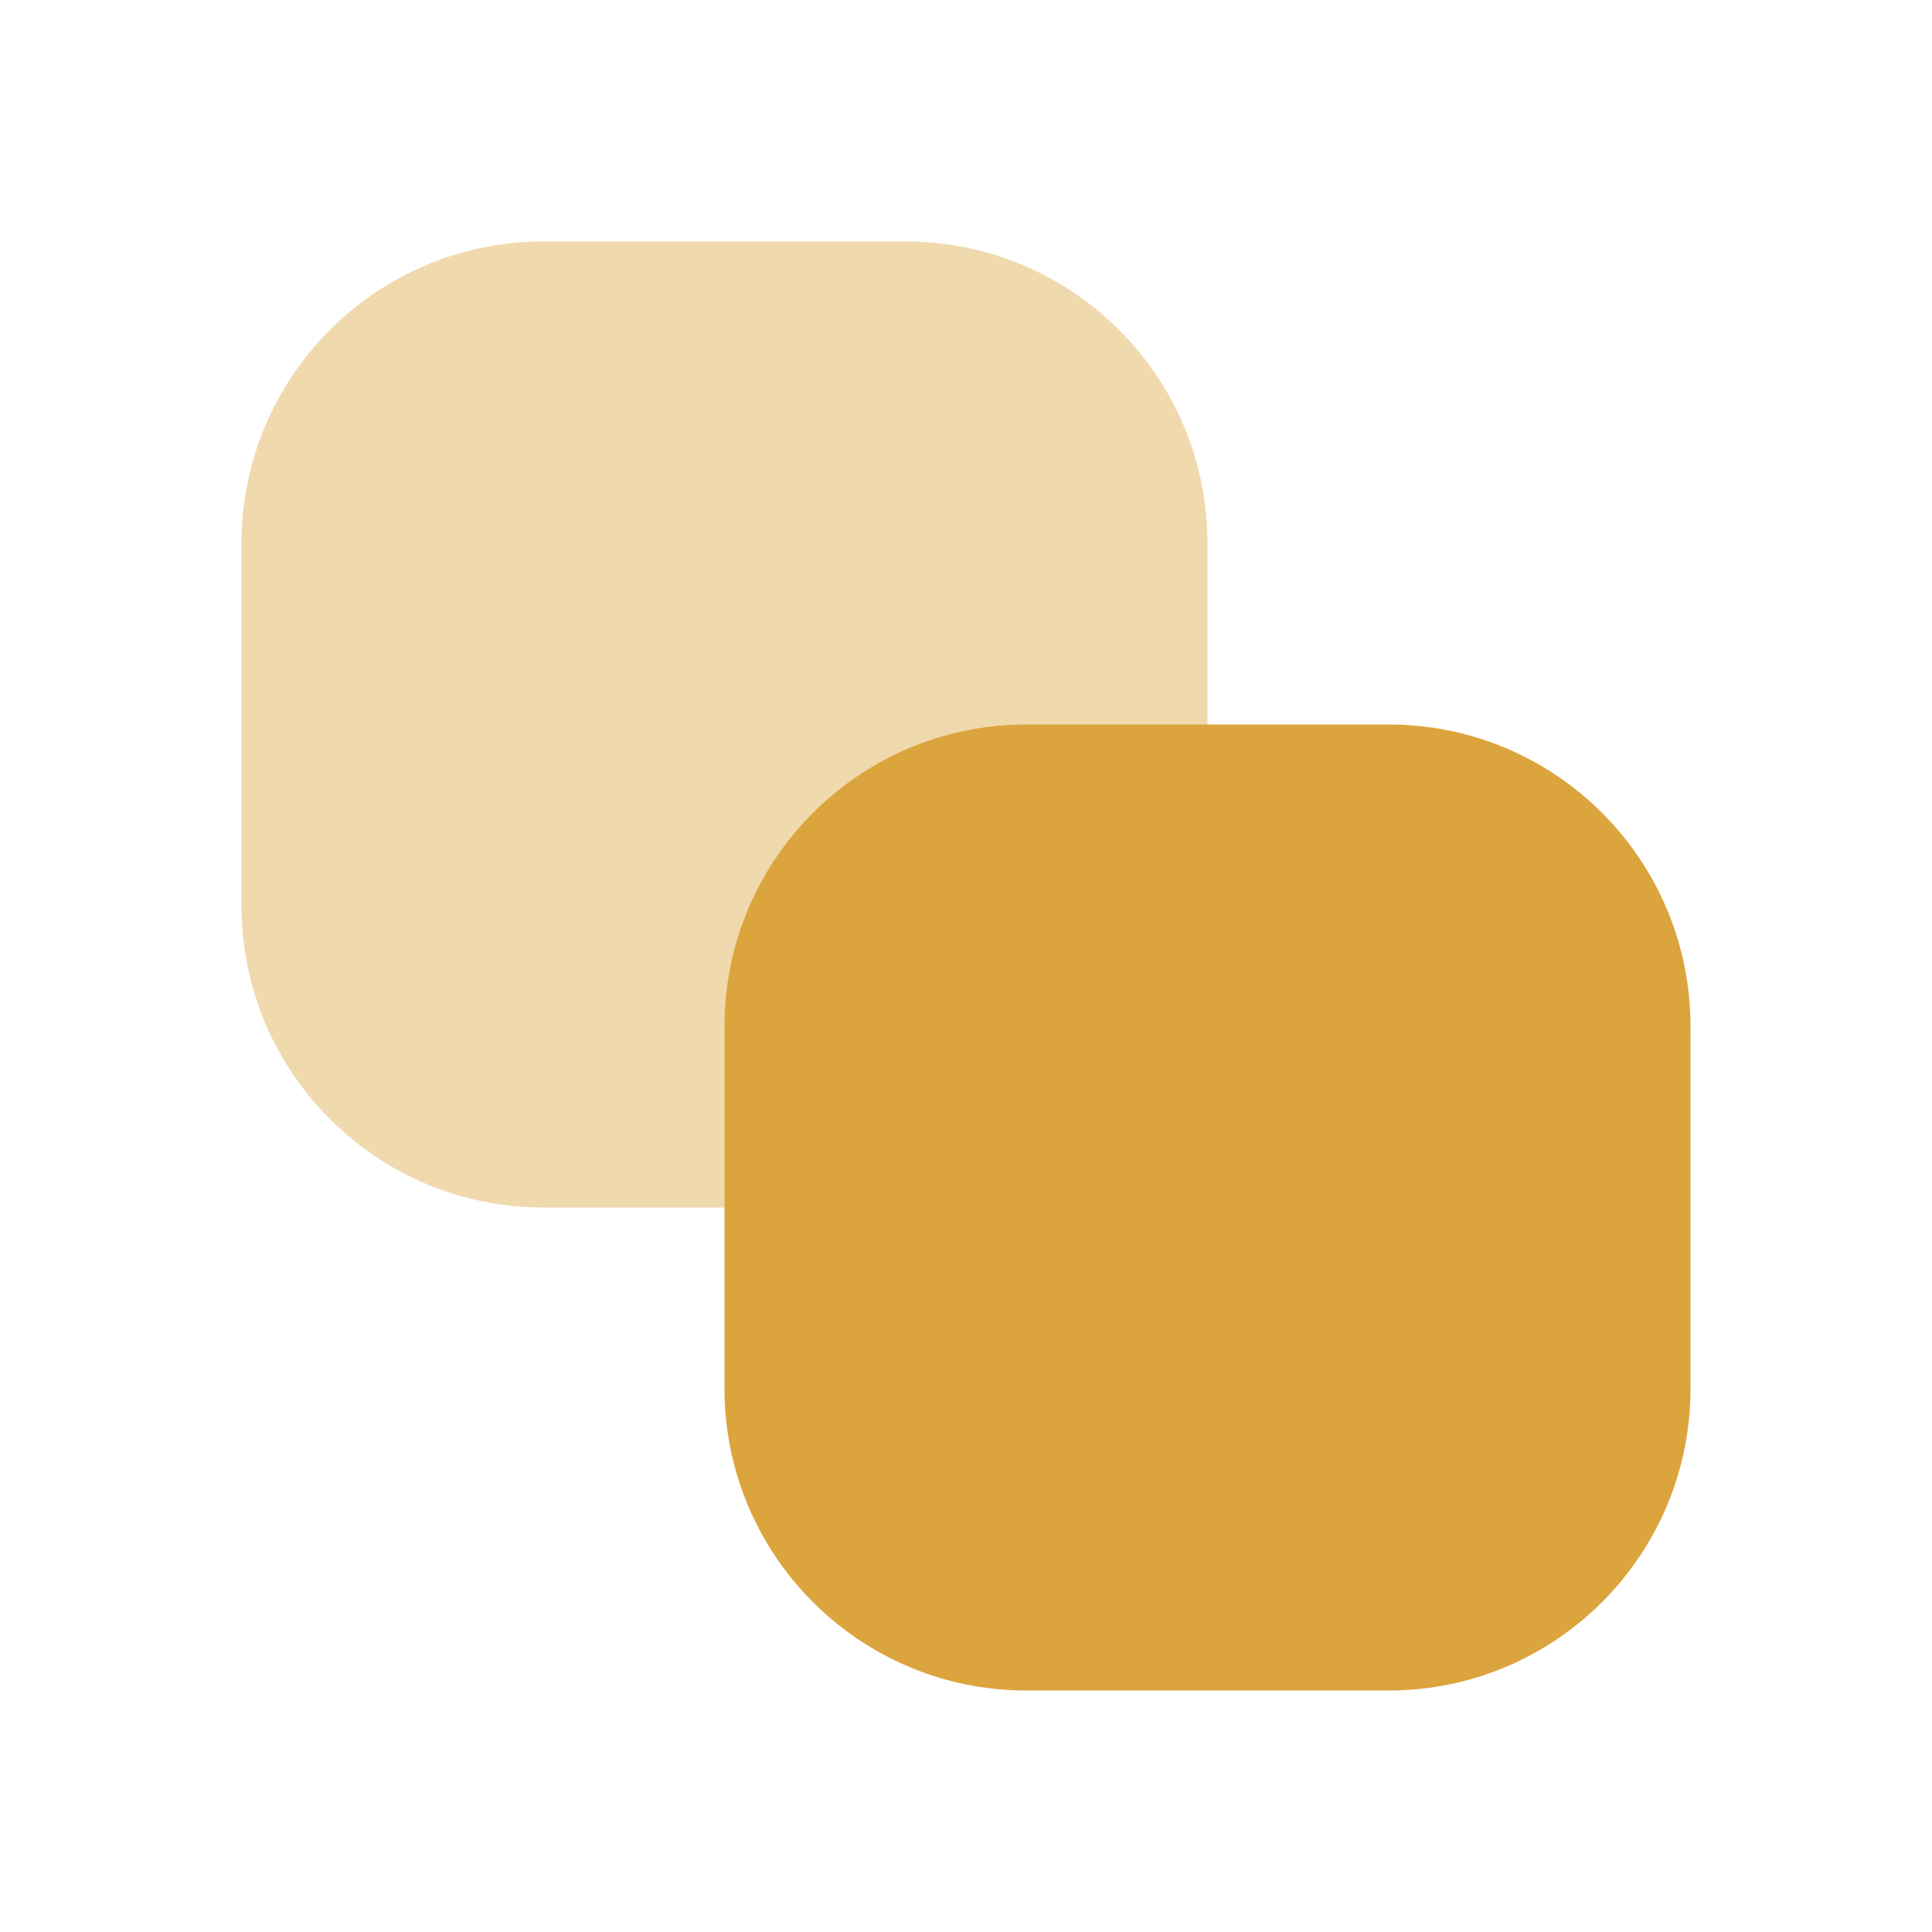
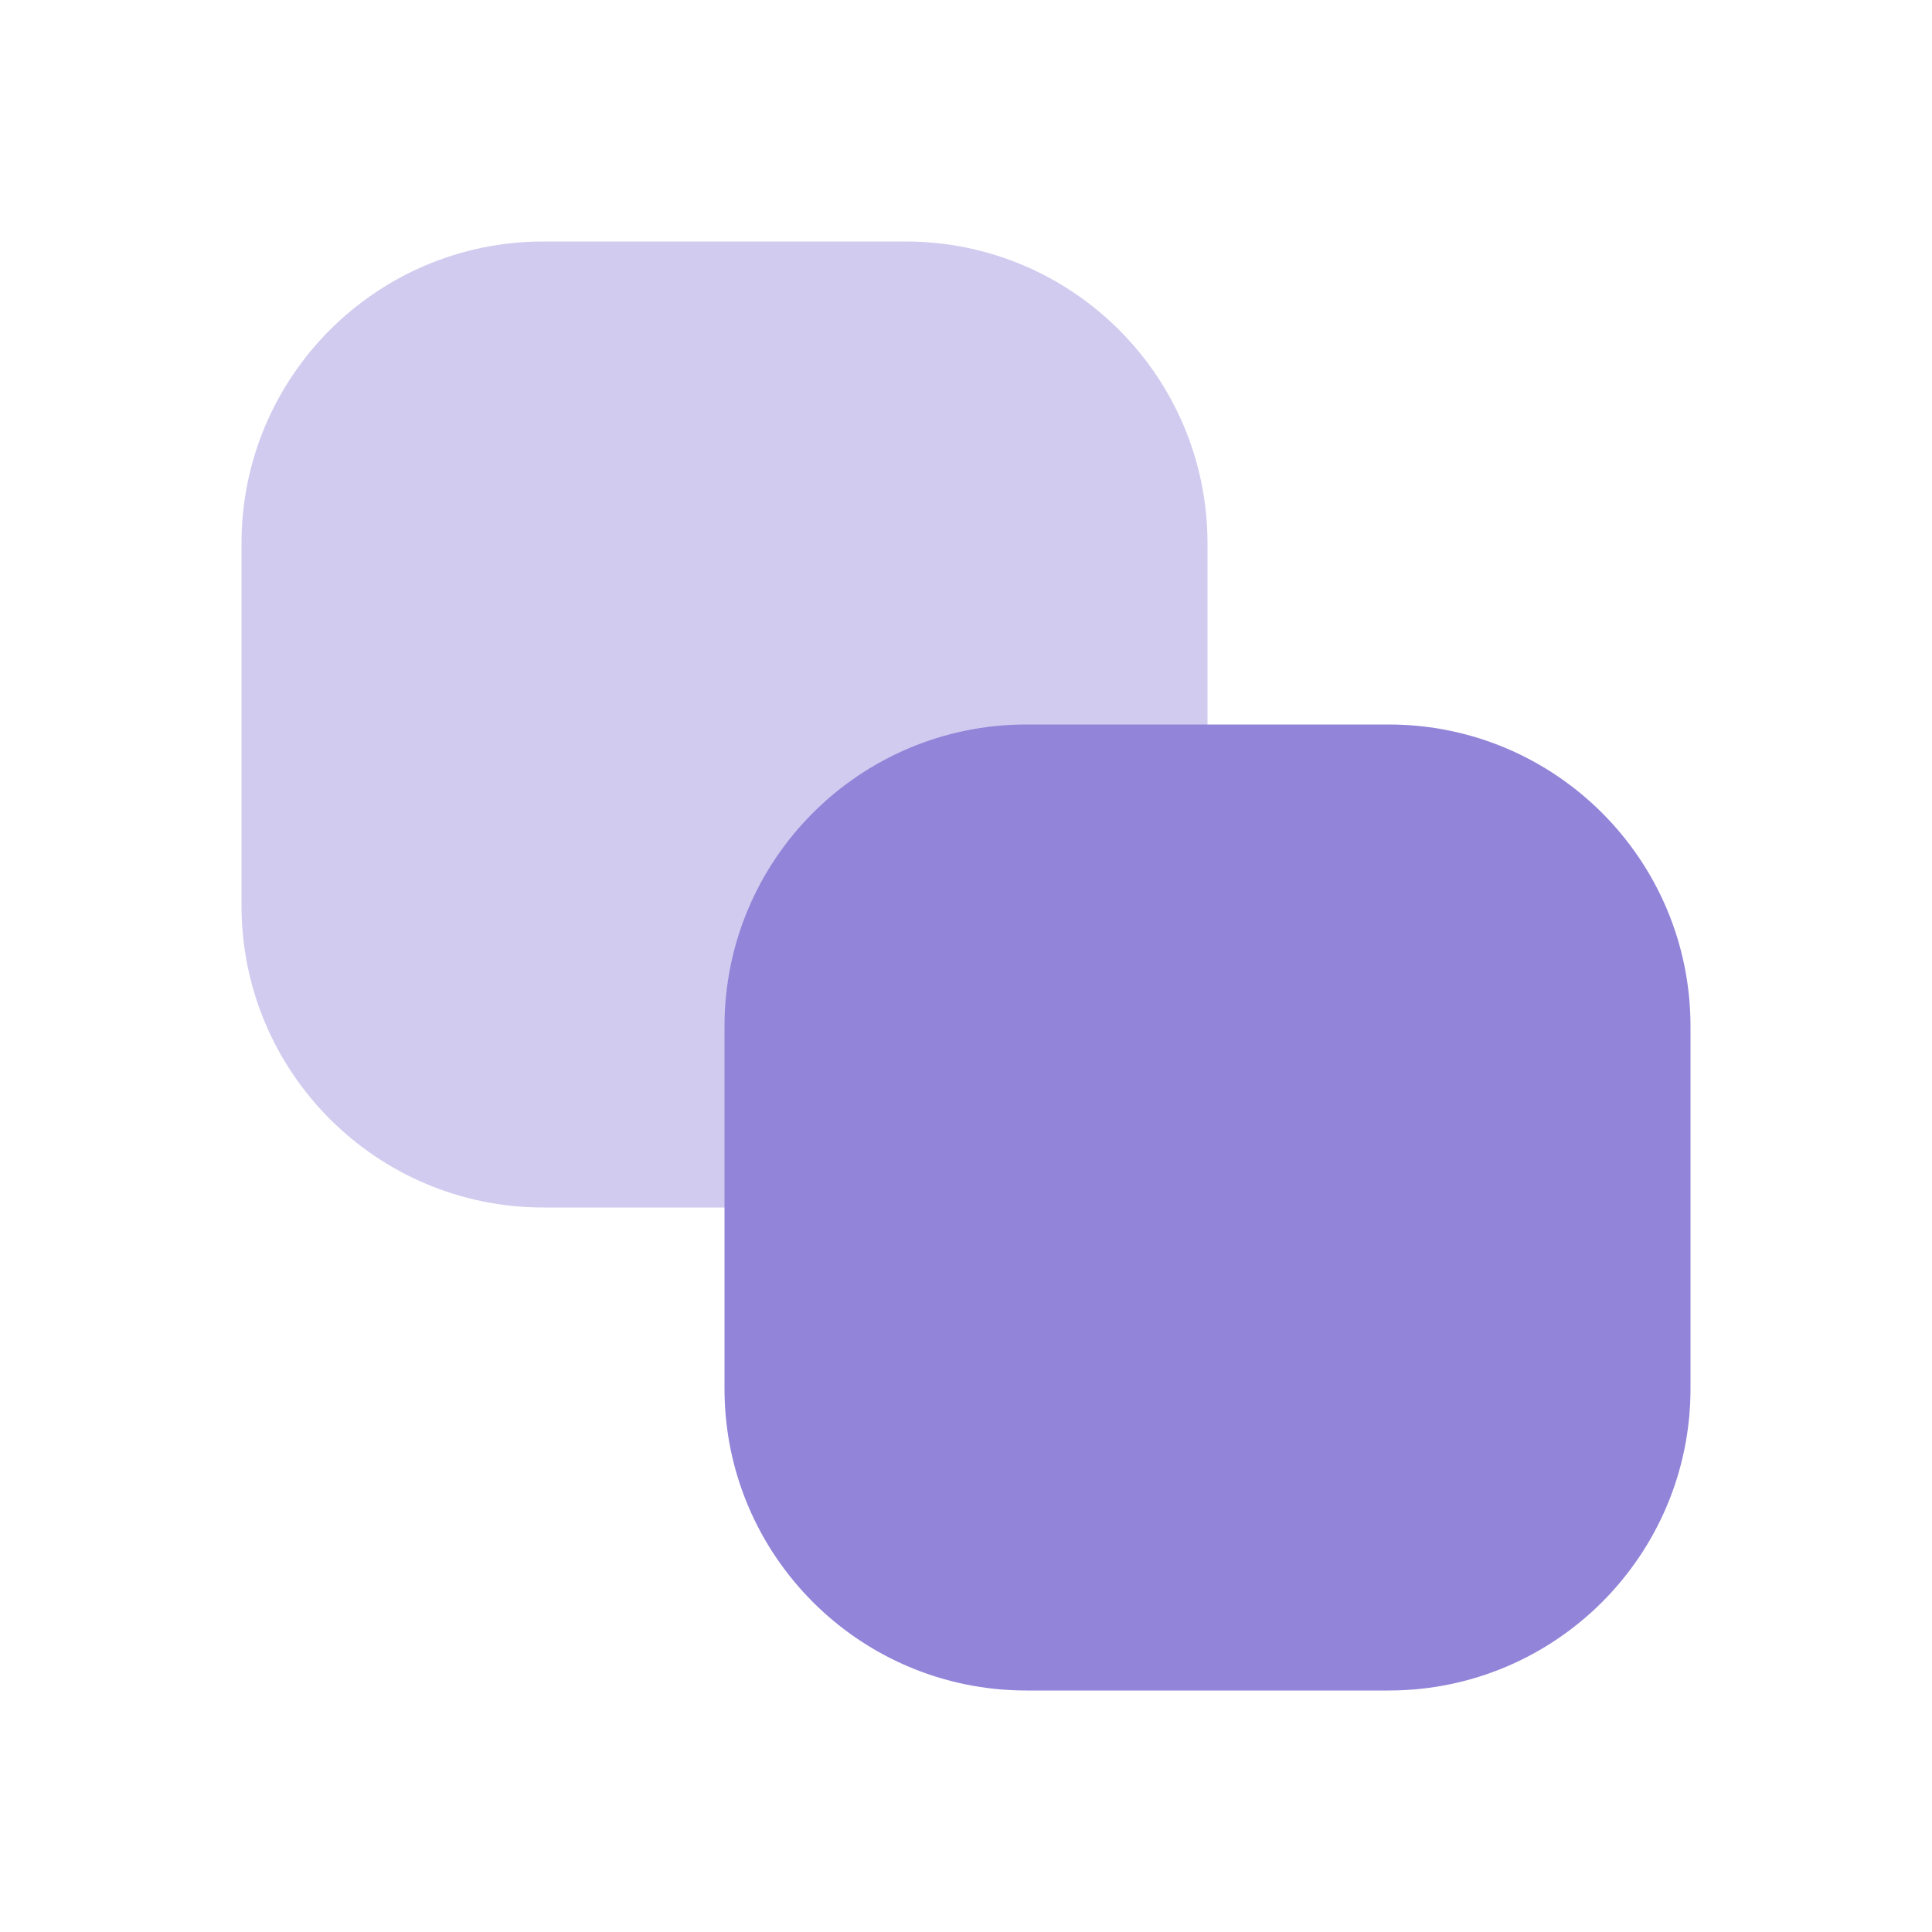
<svg xmlns="http://www.w3.org/2000/svg" viewBox="0 0 32 32" width="32" height="32">
-   <rect x="4" y="4" width="16" height="16" rx="5" fill="#dba43c" opacity="0.42" />
-   <rect x="12" y="12" width="16" height="16" rx="5" fill="#dba43c" />
+   <rect x="4" y="4" width="16" height="16" rx="5" fill="#9184d9" opacity="0.42" />
+   <rect x="12" y="12" width="16" height="16" rx="5" fill="#9184d9" />
</svg>
